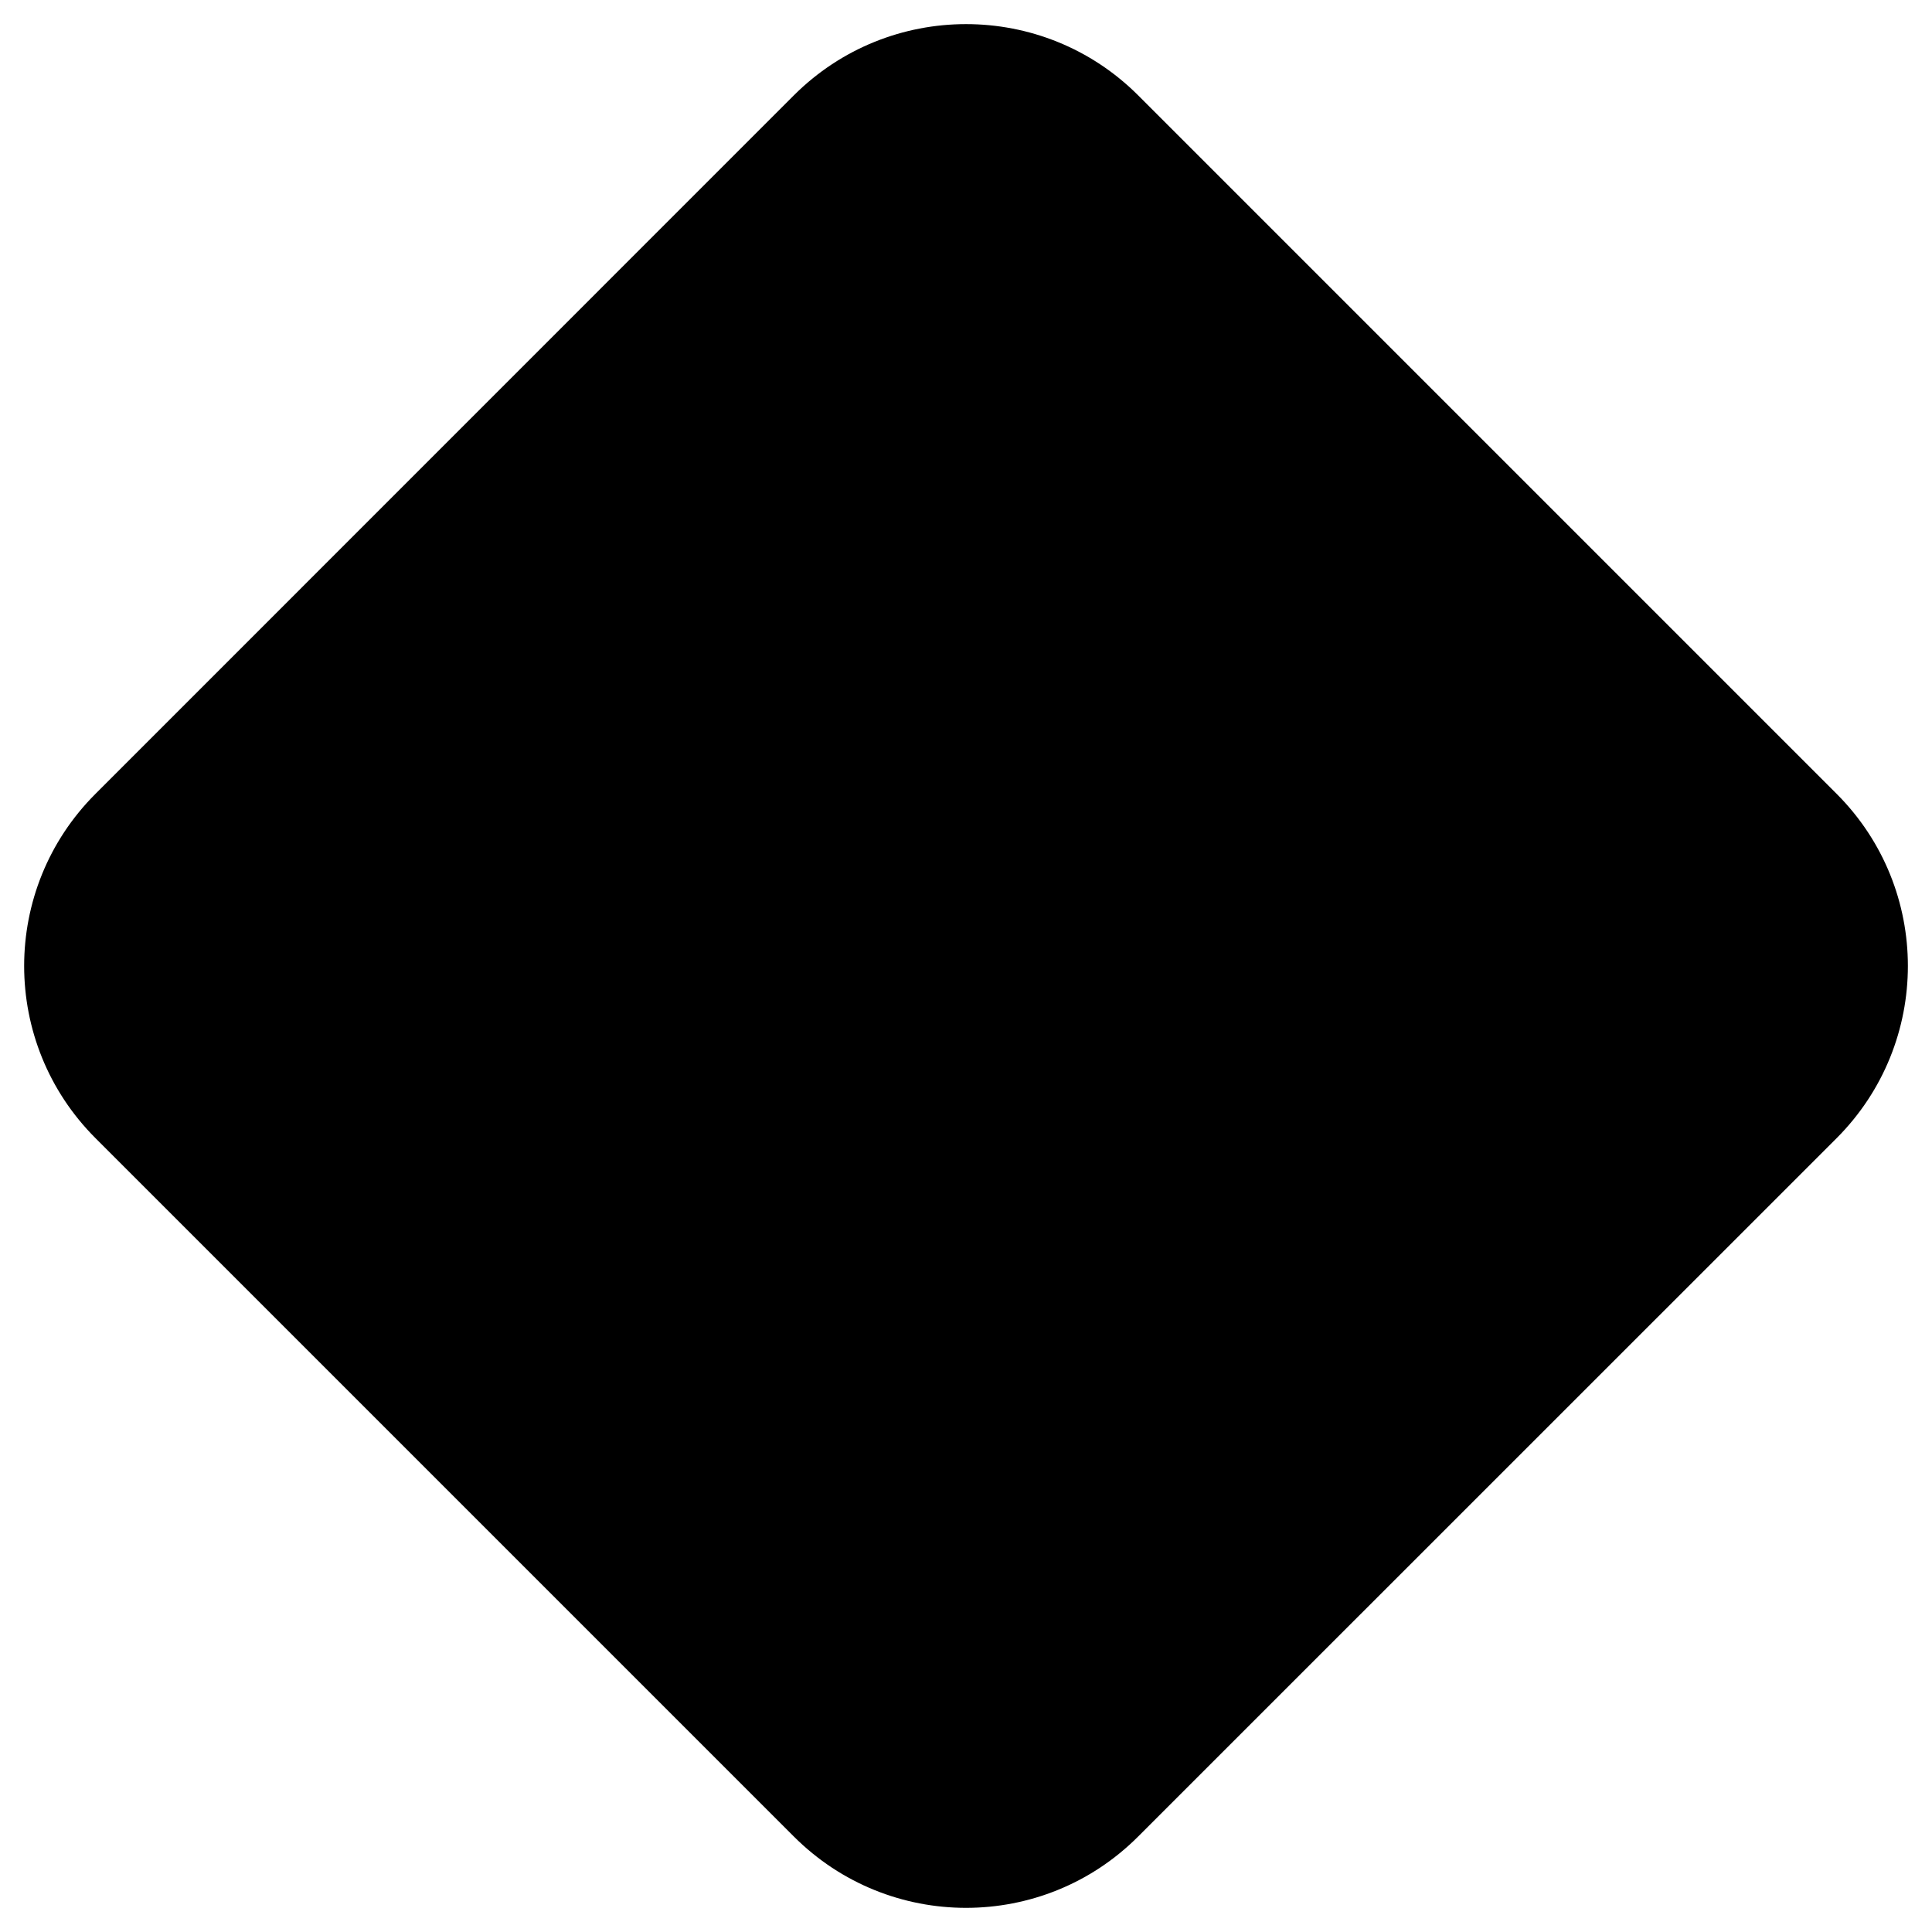
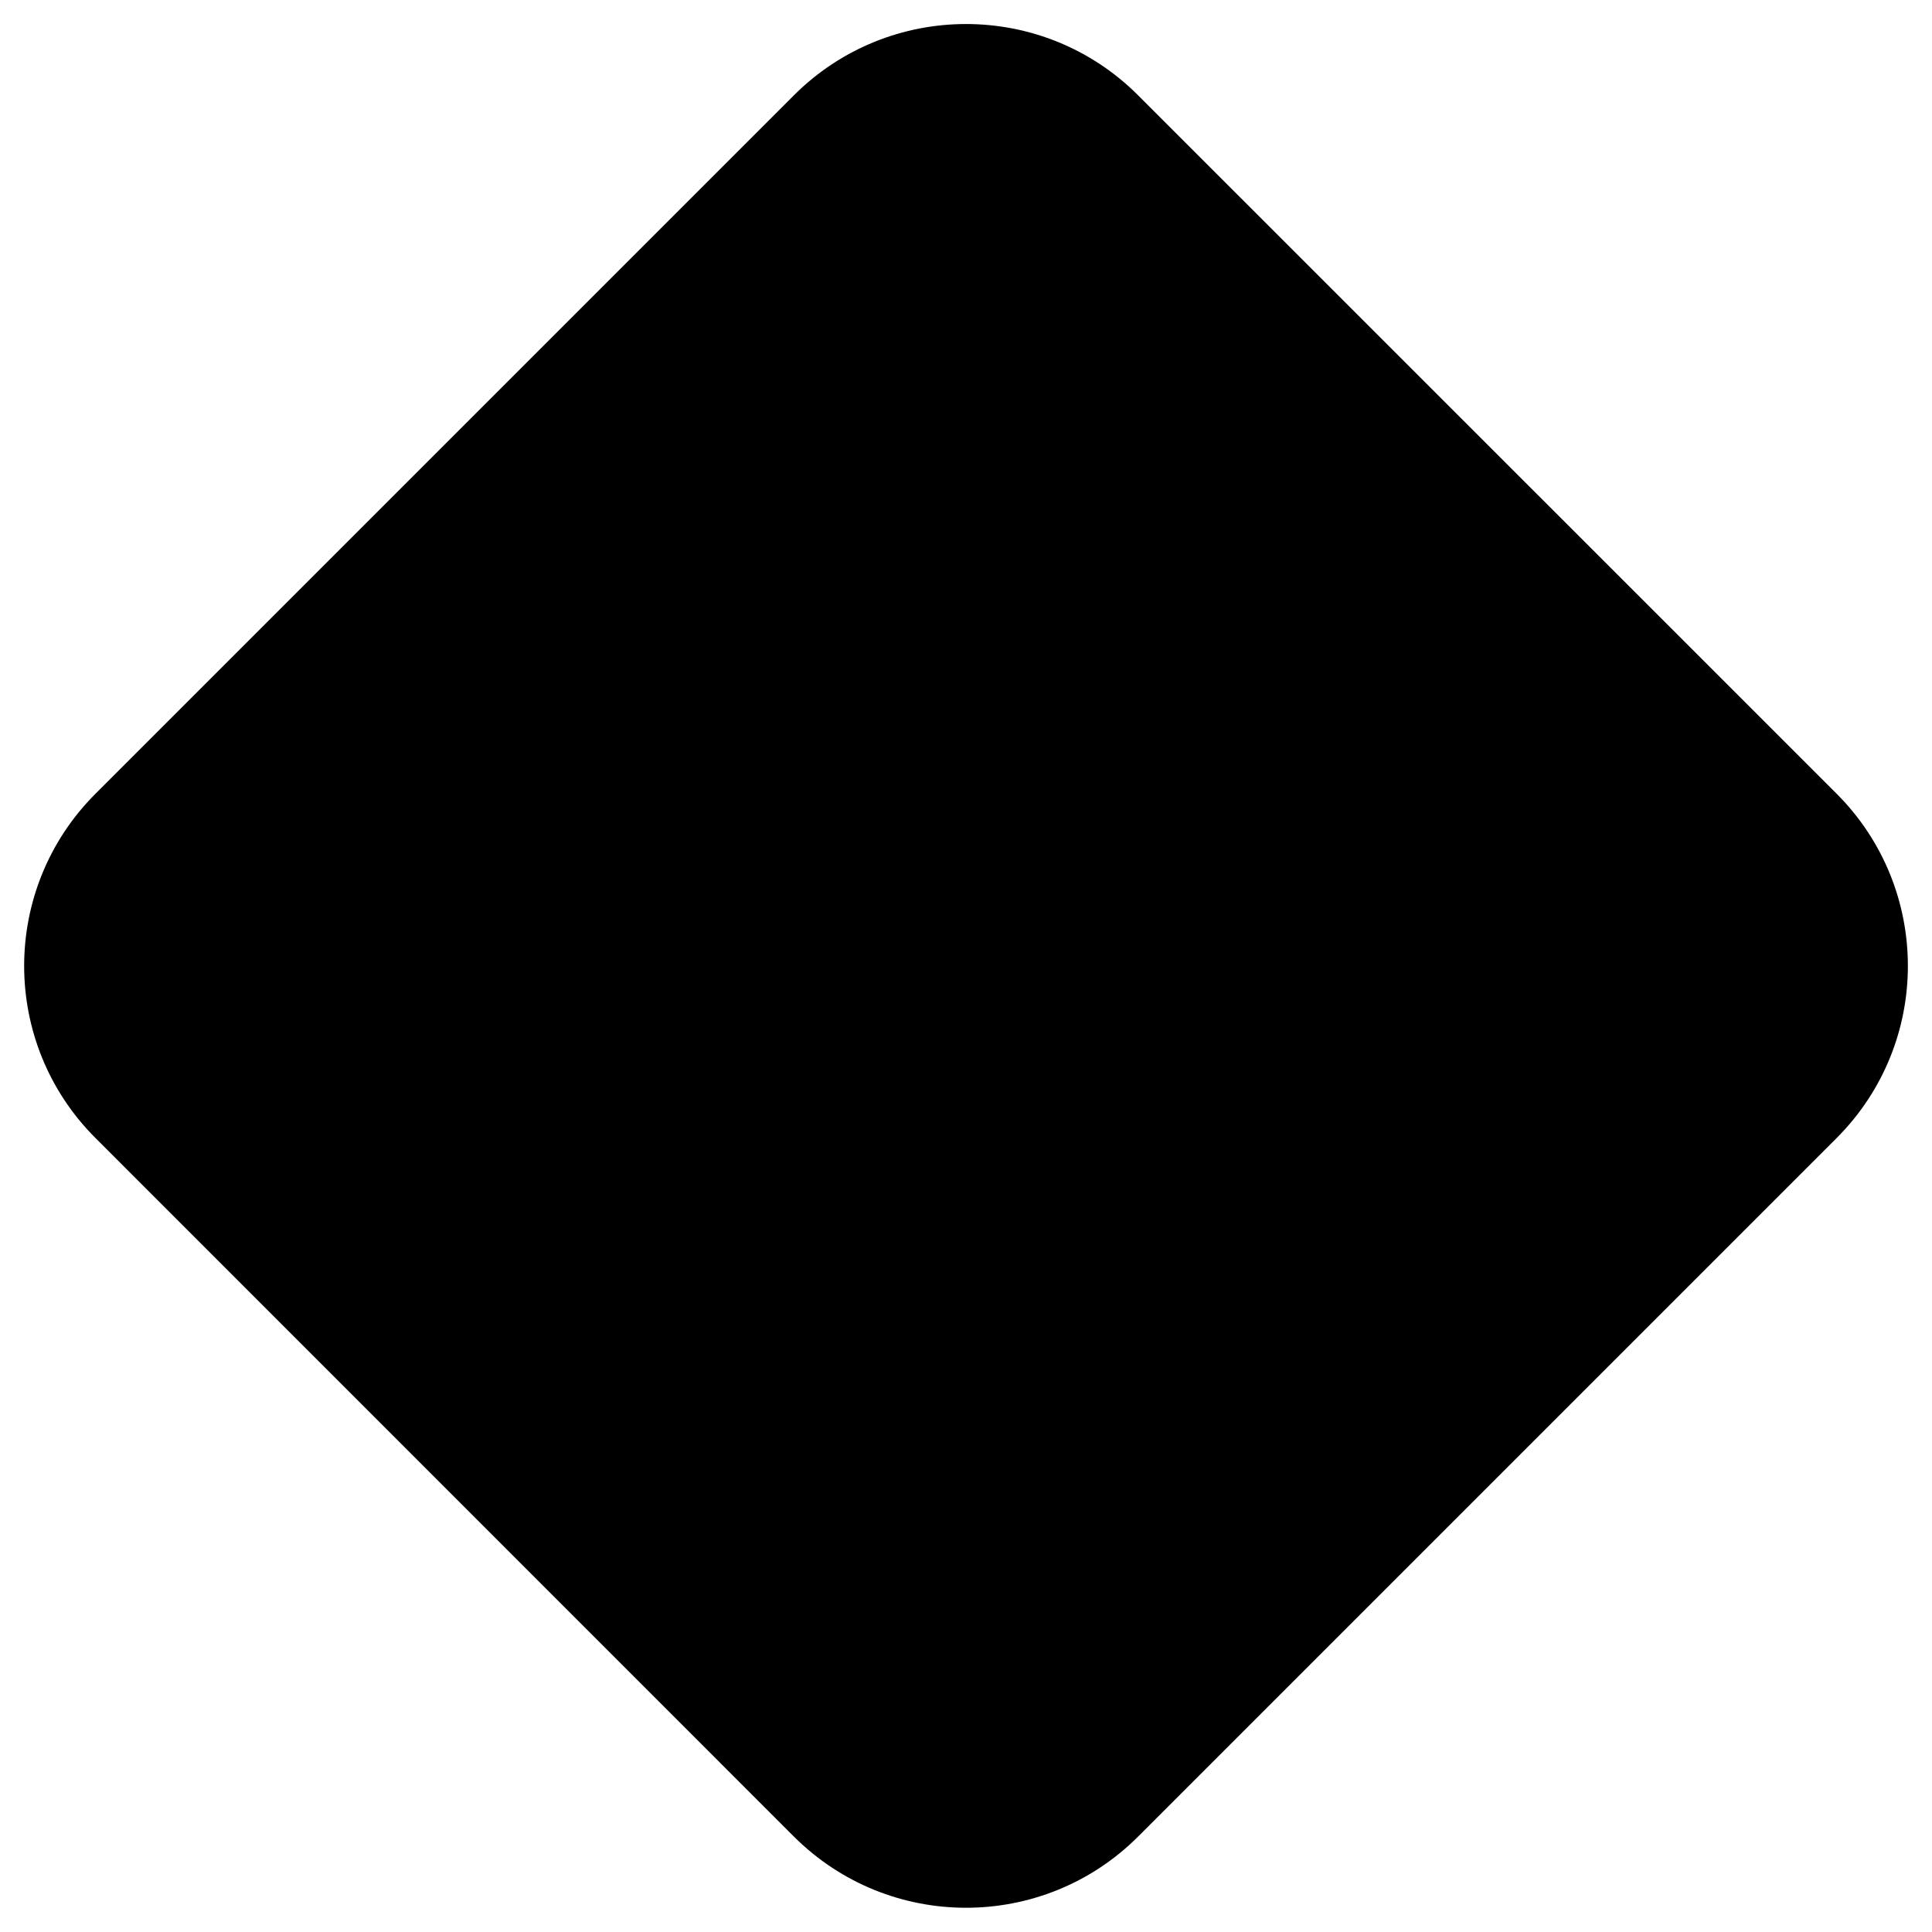
<svg xmlns="http://www.w3.org/2000/svg" width="16" height="16" viewBox="0 0 16 16" fill="none">
-   <path d="M6.574 0.79C7.362 0.003 8.639 0.003 9.426 0.79L15.21 6.574C15.997 7.361 15.997 8.638 15.21 9.426L9.426 15.209C8.639 15.997 7.362 15.997 6.574 15.209L0.791 9.426C0.003 8.638 0.003 7.361 0.791 6.574L6.574 0.79Z" fill="black" />
+   <path d="M6.574 0.79C7.362 0.002 8.639 0.002 9.426 0.79L15.21 6.573C15.997 7.361 15.997 8.638 15.21 9.425L9.426 15.209C8.639 15.996 7.362 15.996 6.574 15.209L0.791 9.425C0.003 8.638 0.003 7.361 0.791 6.573L6.574 0.79Z" fill="black" />
</svg>
